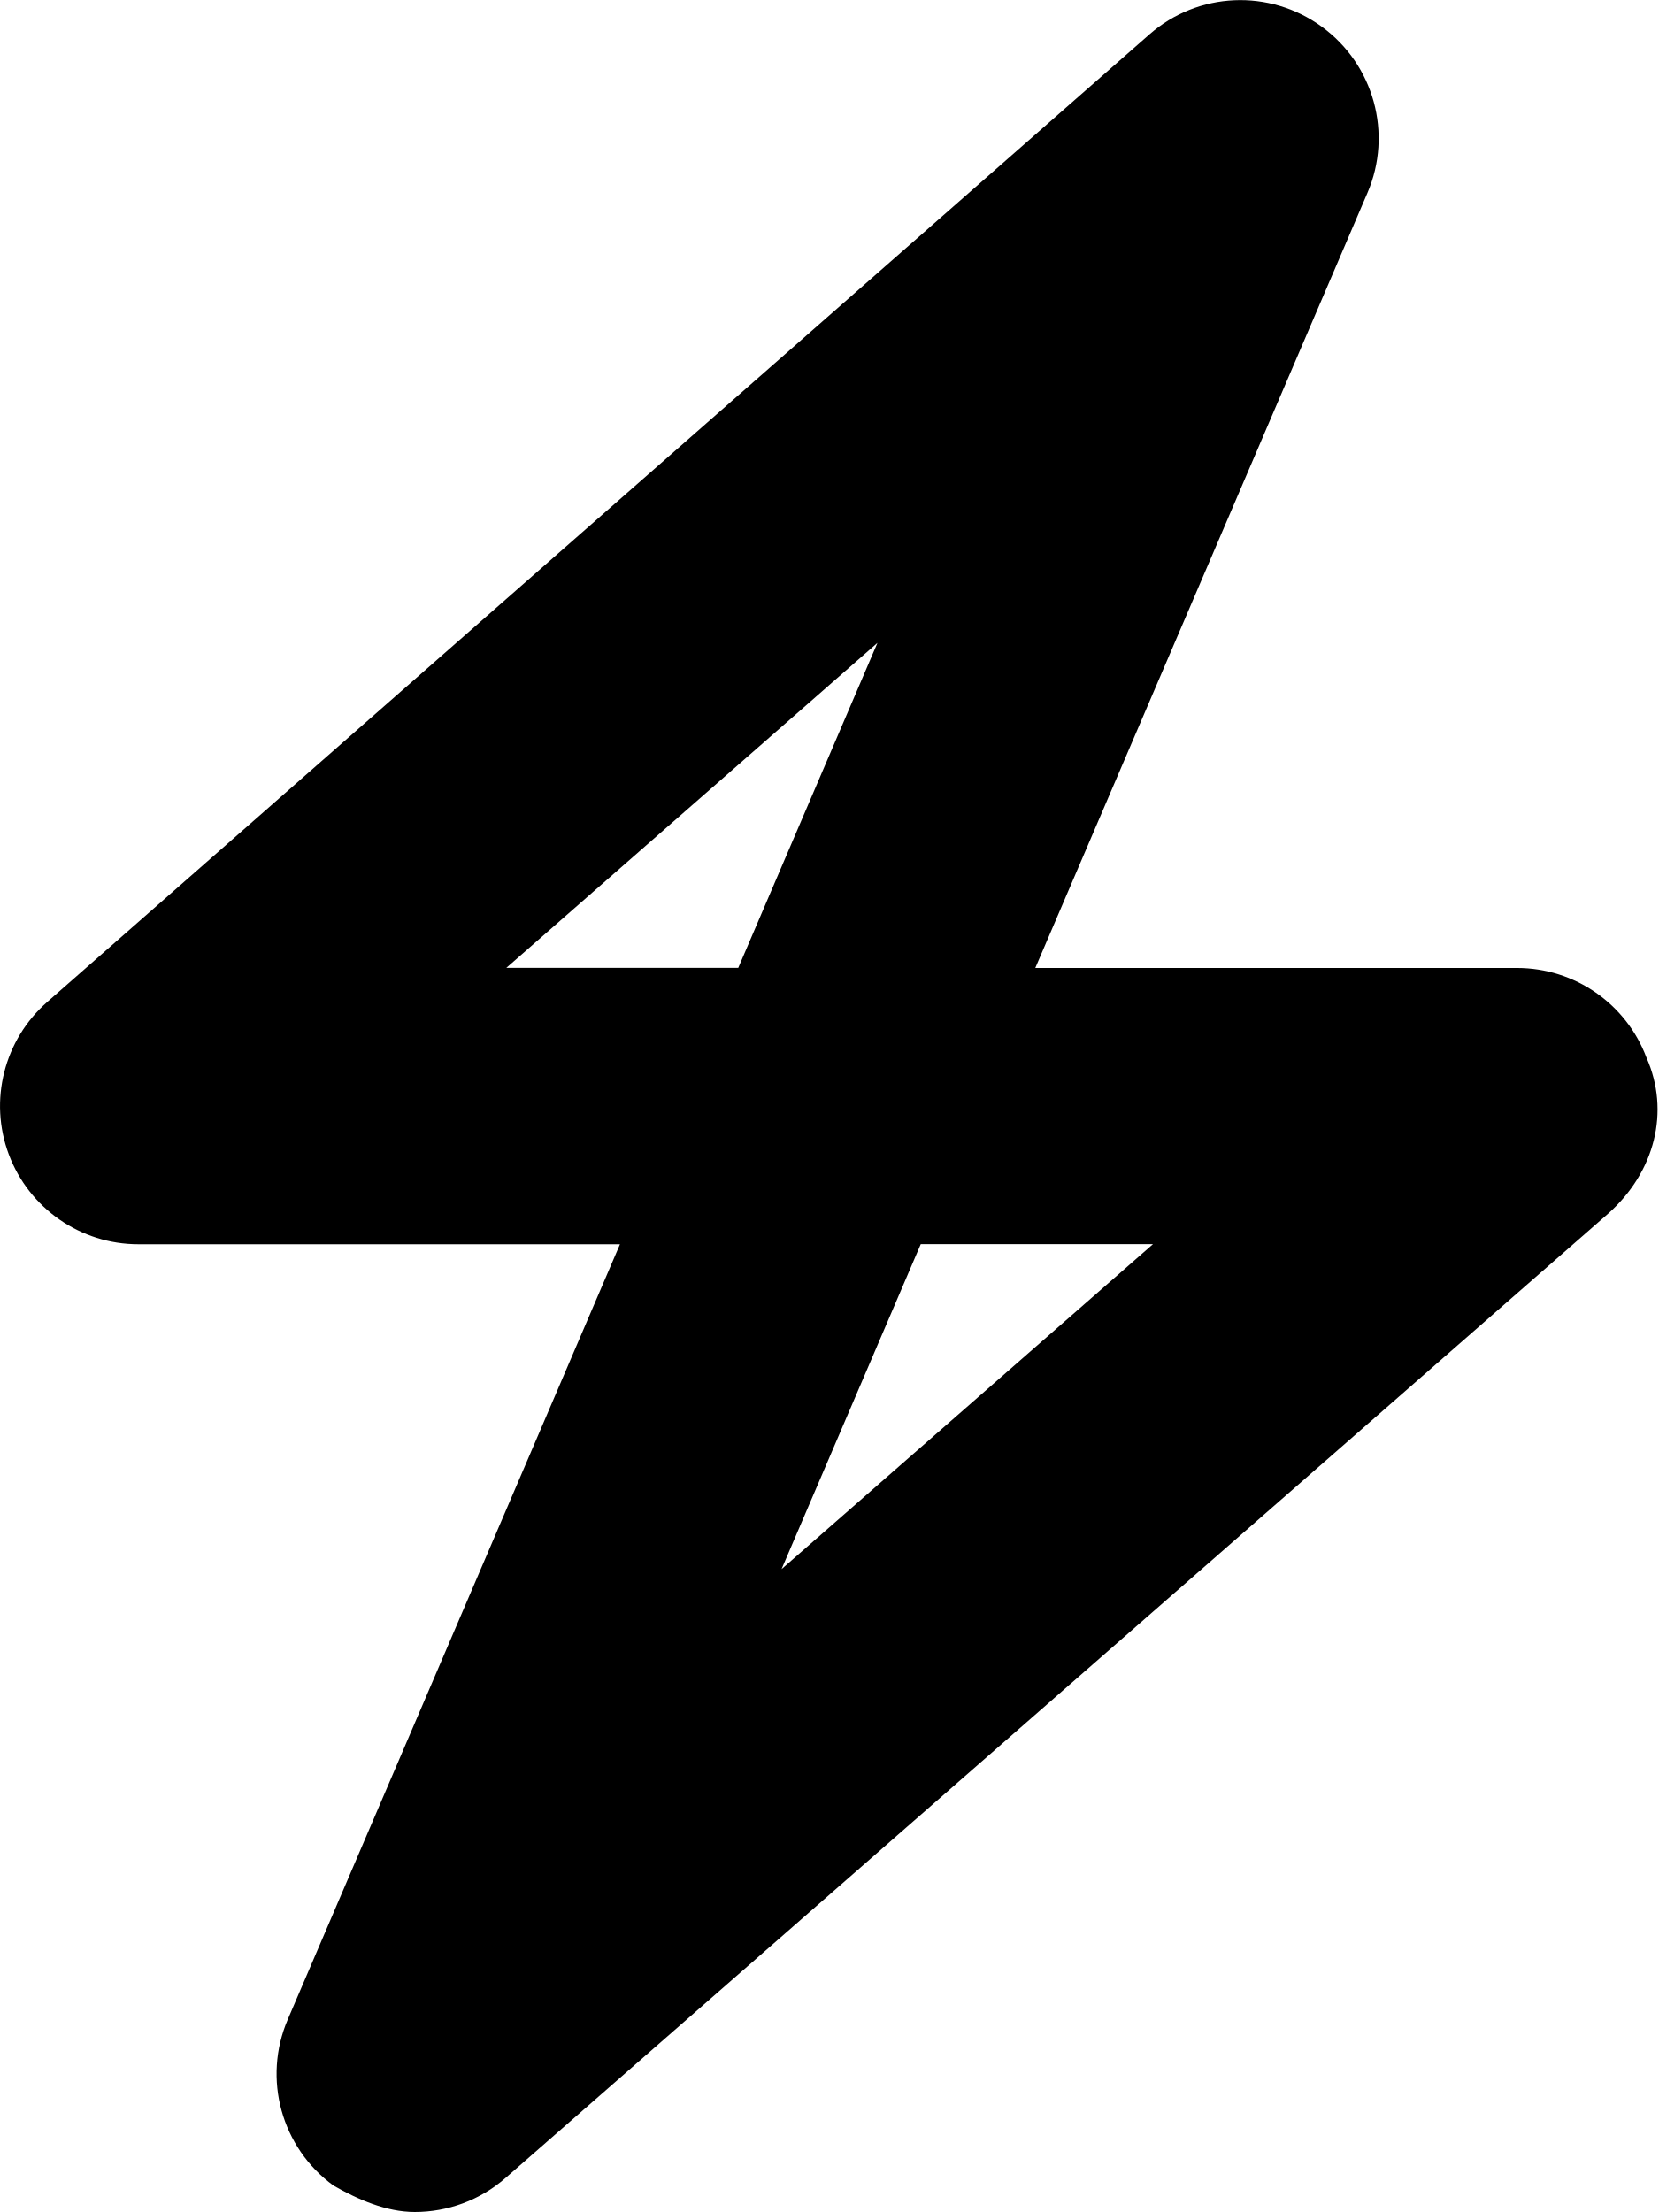
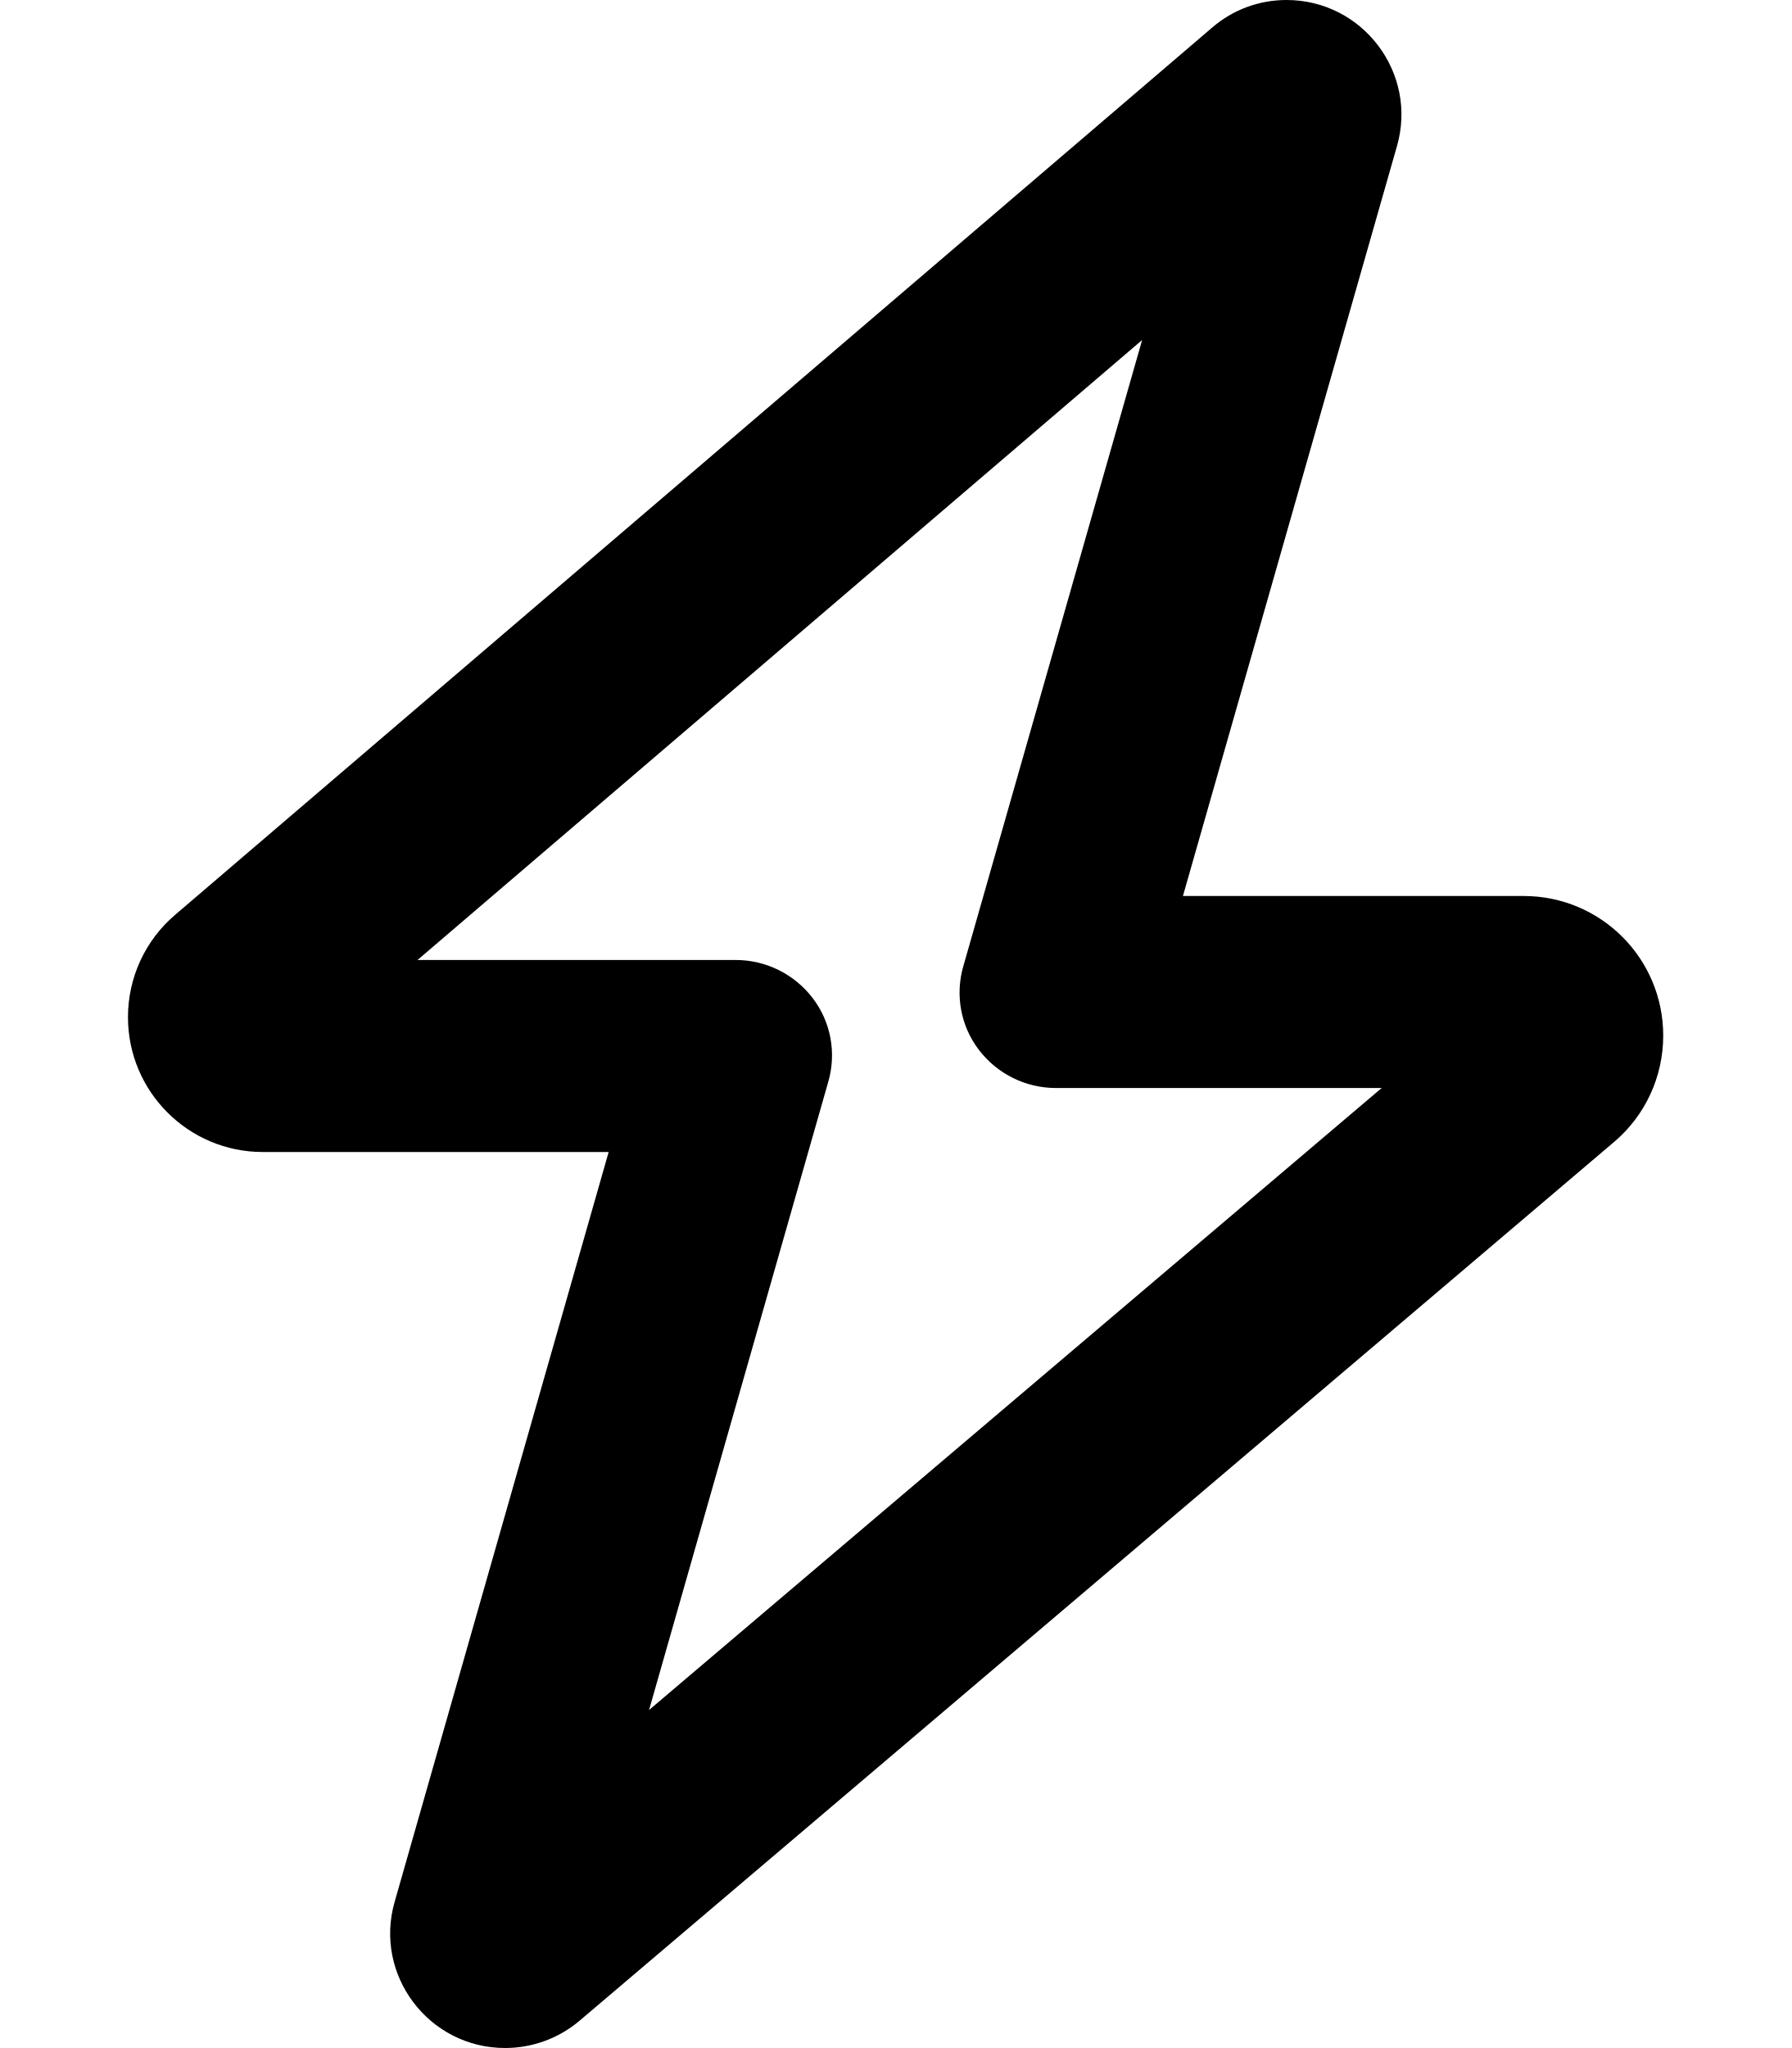
- <svg xmlns="http://www.w3.org/2000/svg" viewBox="0 0 384 512">
-   <path d="M381.1 244.8c-4.687-12.48-16.62-20.75-29.97-20.75l-111.5 .008l76.88-179.4c5.906-13.73 1.5-29.72-10.59-38.5c-12.06-8.781-28.62-8.091-39.87 1.799L10.95 231.9c-10.03 8.781-13.59 22.86-8.906 35.33C6.728 279.7 18.66 288 32.01 288L143.5 288l-76.88 179.4c-5.906 13.73-1.5 29.72 10.59 38.5C82.82 509.1 89.41 512 96 512c7.531 0 15.06-2.656 21.06-7.922l255.1-223.1C383.1 271.3 386.6 257.2 381.1 244.8zM203.1 148.8l-32.22 75.22H117.2L203.1 148.8zM180.9 363.2l32.22-75.22h53.75L180.9 363.2z" />
+ <svg xmlns="http://www.w3.org/2000/svg" viewBox="0 0 448 512">
+   <path d="M321.7 0c19.1 0 32.9 18.3 27.6 36.6L295.8 224h85.2c19.3 0 34.9 15.6 34.9 34.9c0 10.3-4.5 20-12.3 26.6L144.9 505.2c-5.2 4.4-11.8 6.8-18.6 6.8c-19.1 0-32.9-18.3-27.6-36.6L152.2 288H65.7C47.1 288 32 272.9 32 254.3c0-9.9 4.3-19.2 11.8-25.6L303.1 6.9C308.3 2.4 314.9 0 321.7 0zM285.6 85L104.4 240H184c7.5 0 14.6 3.5 19.2 9.5s6 13.8 3.9 21L162.3 427.5 345.5 272H264c-7.5 0-14.6-3.5-19.2-9.5s-6-13.8-3.9-21L285.6 85z" />
</svg>
